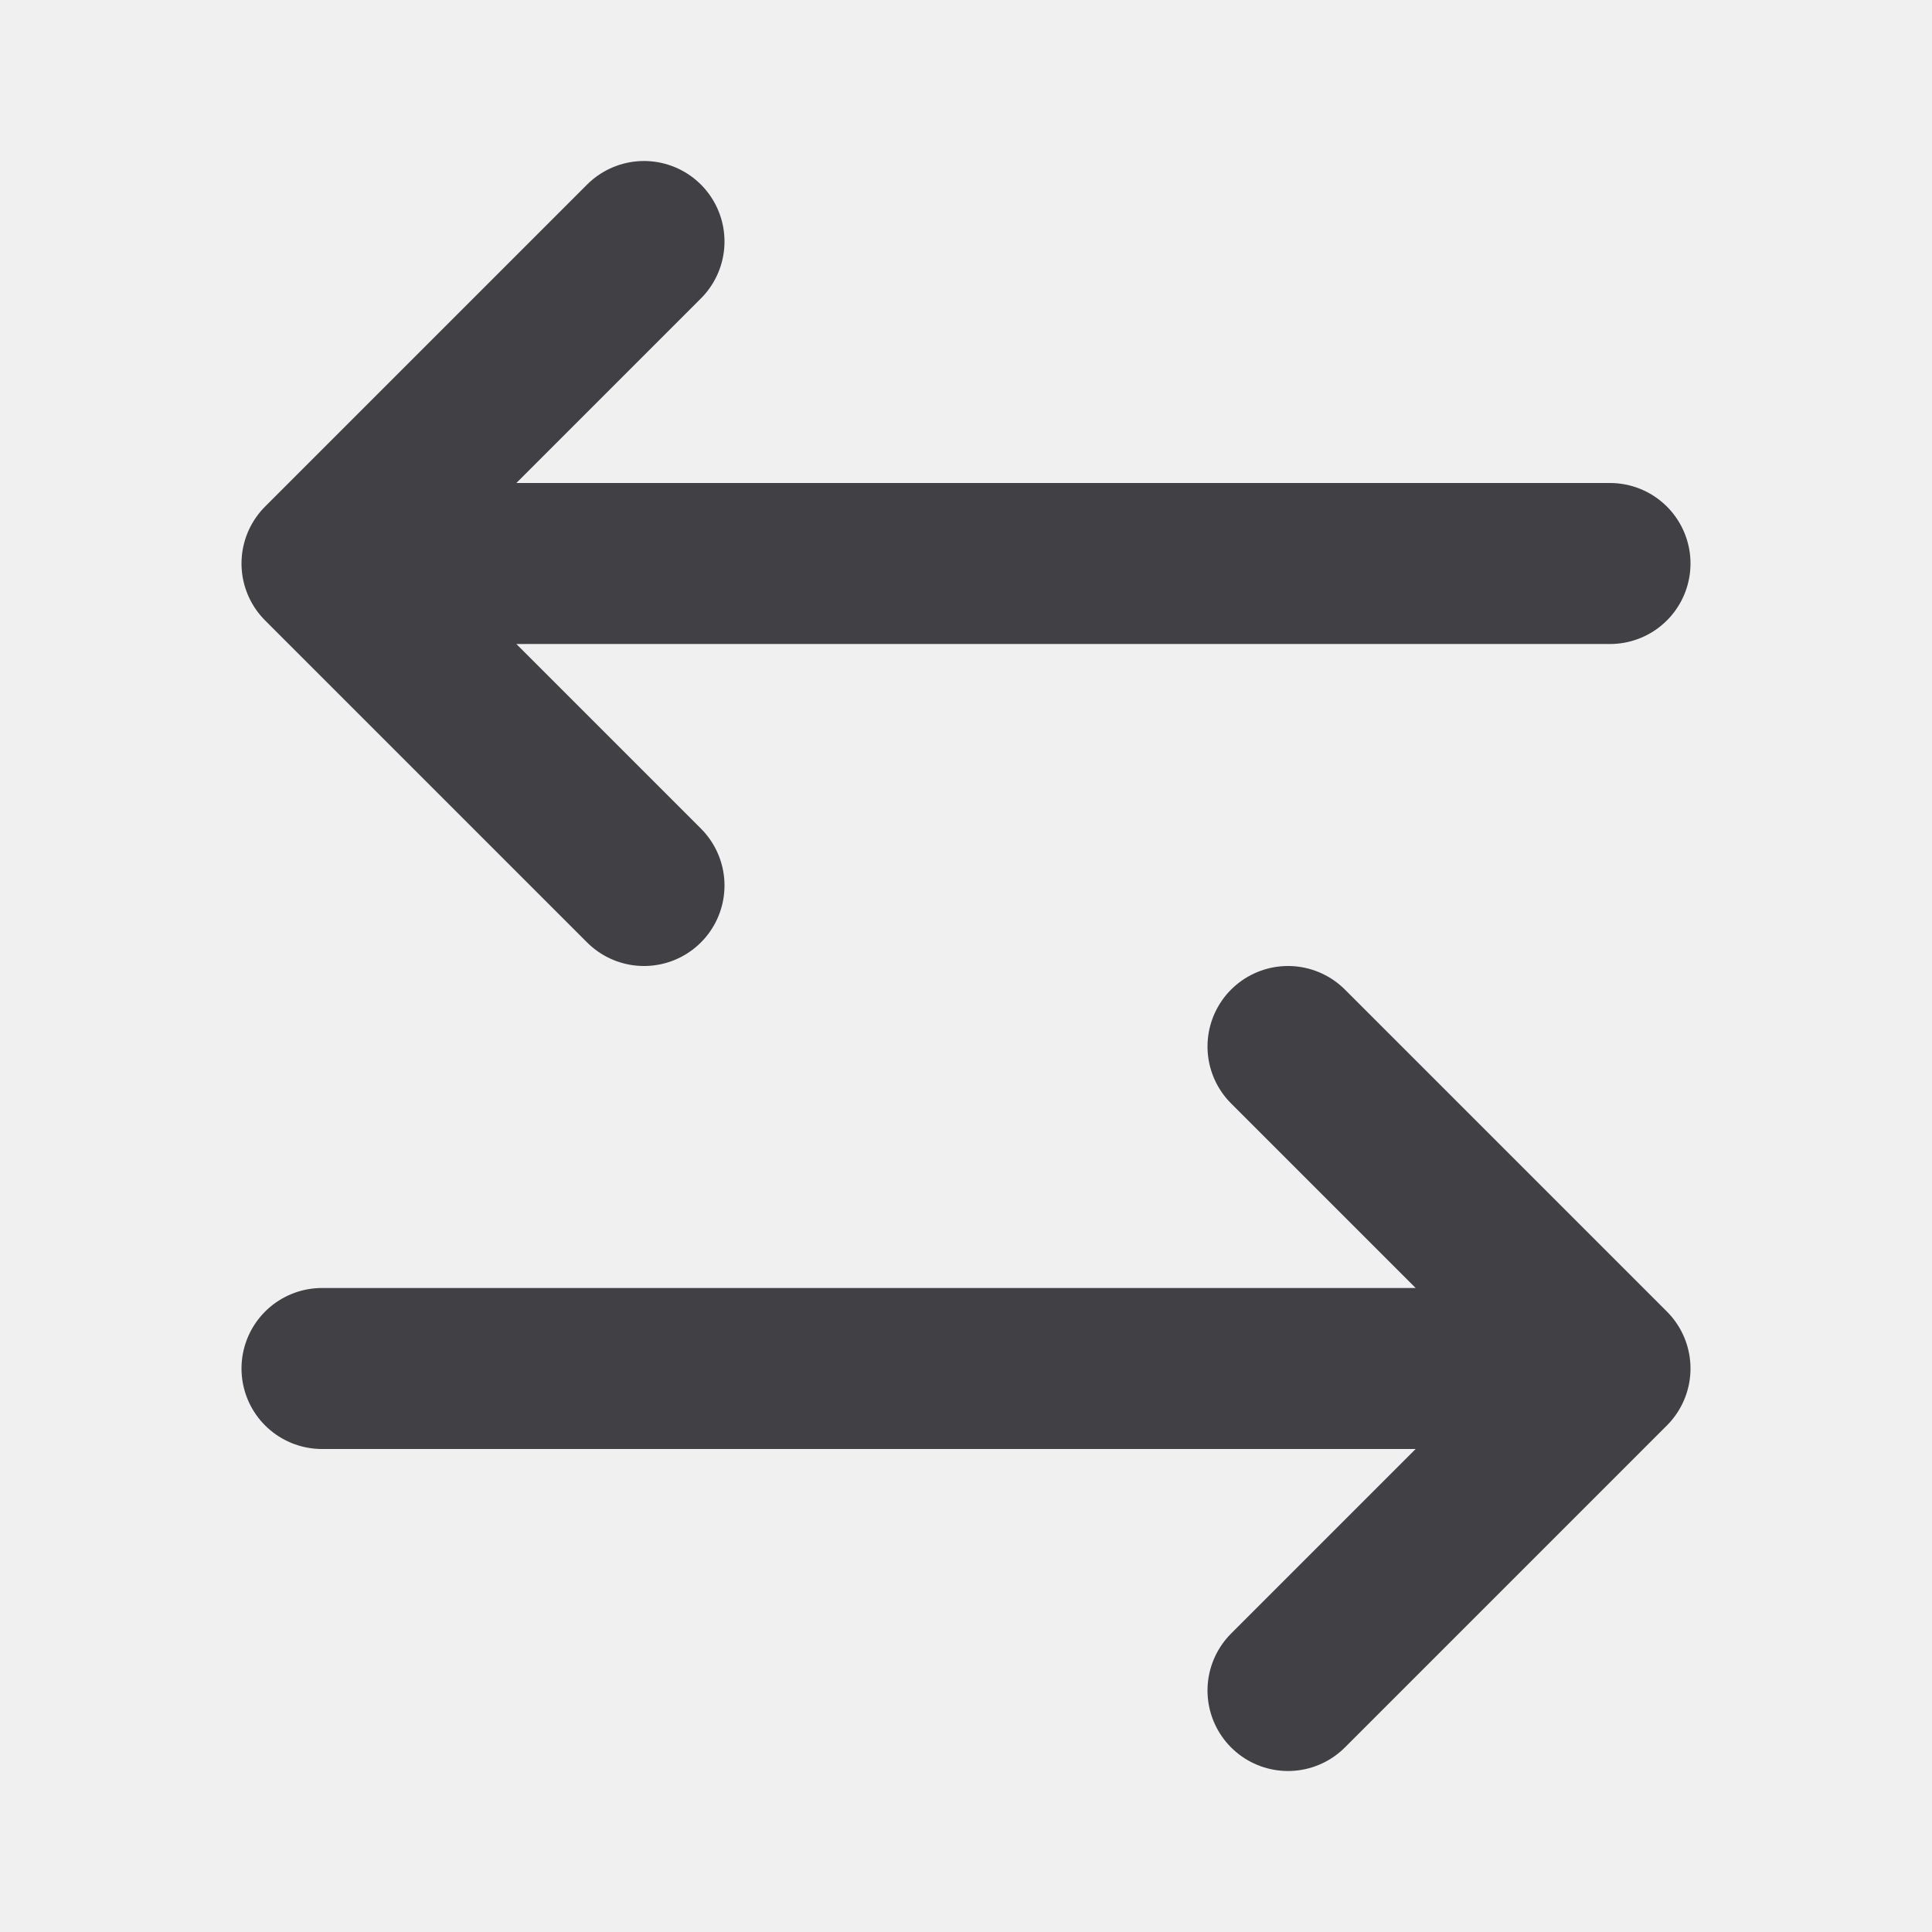
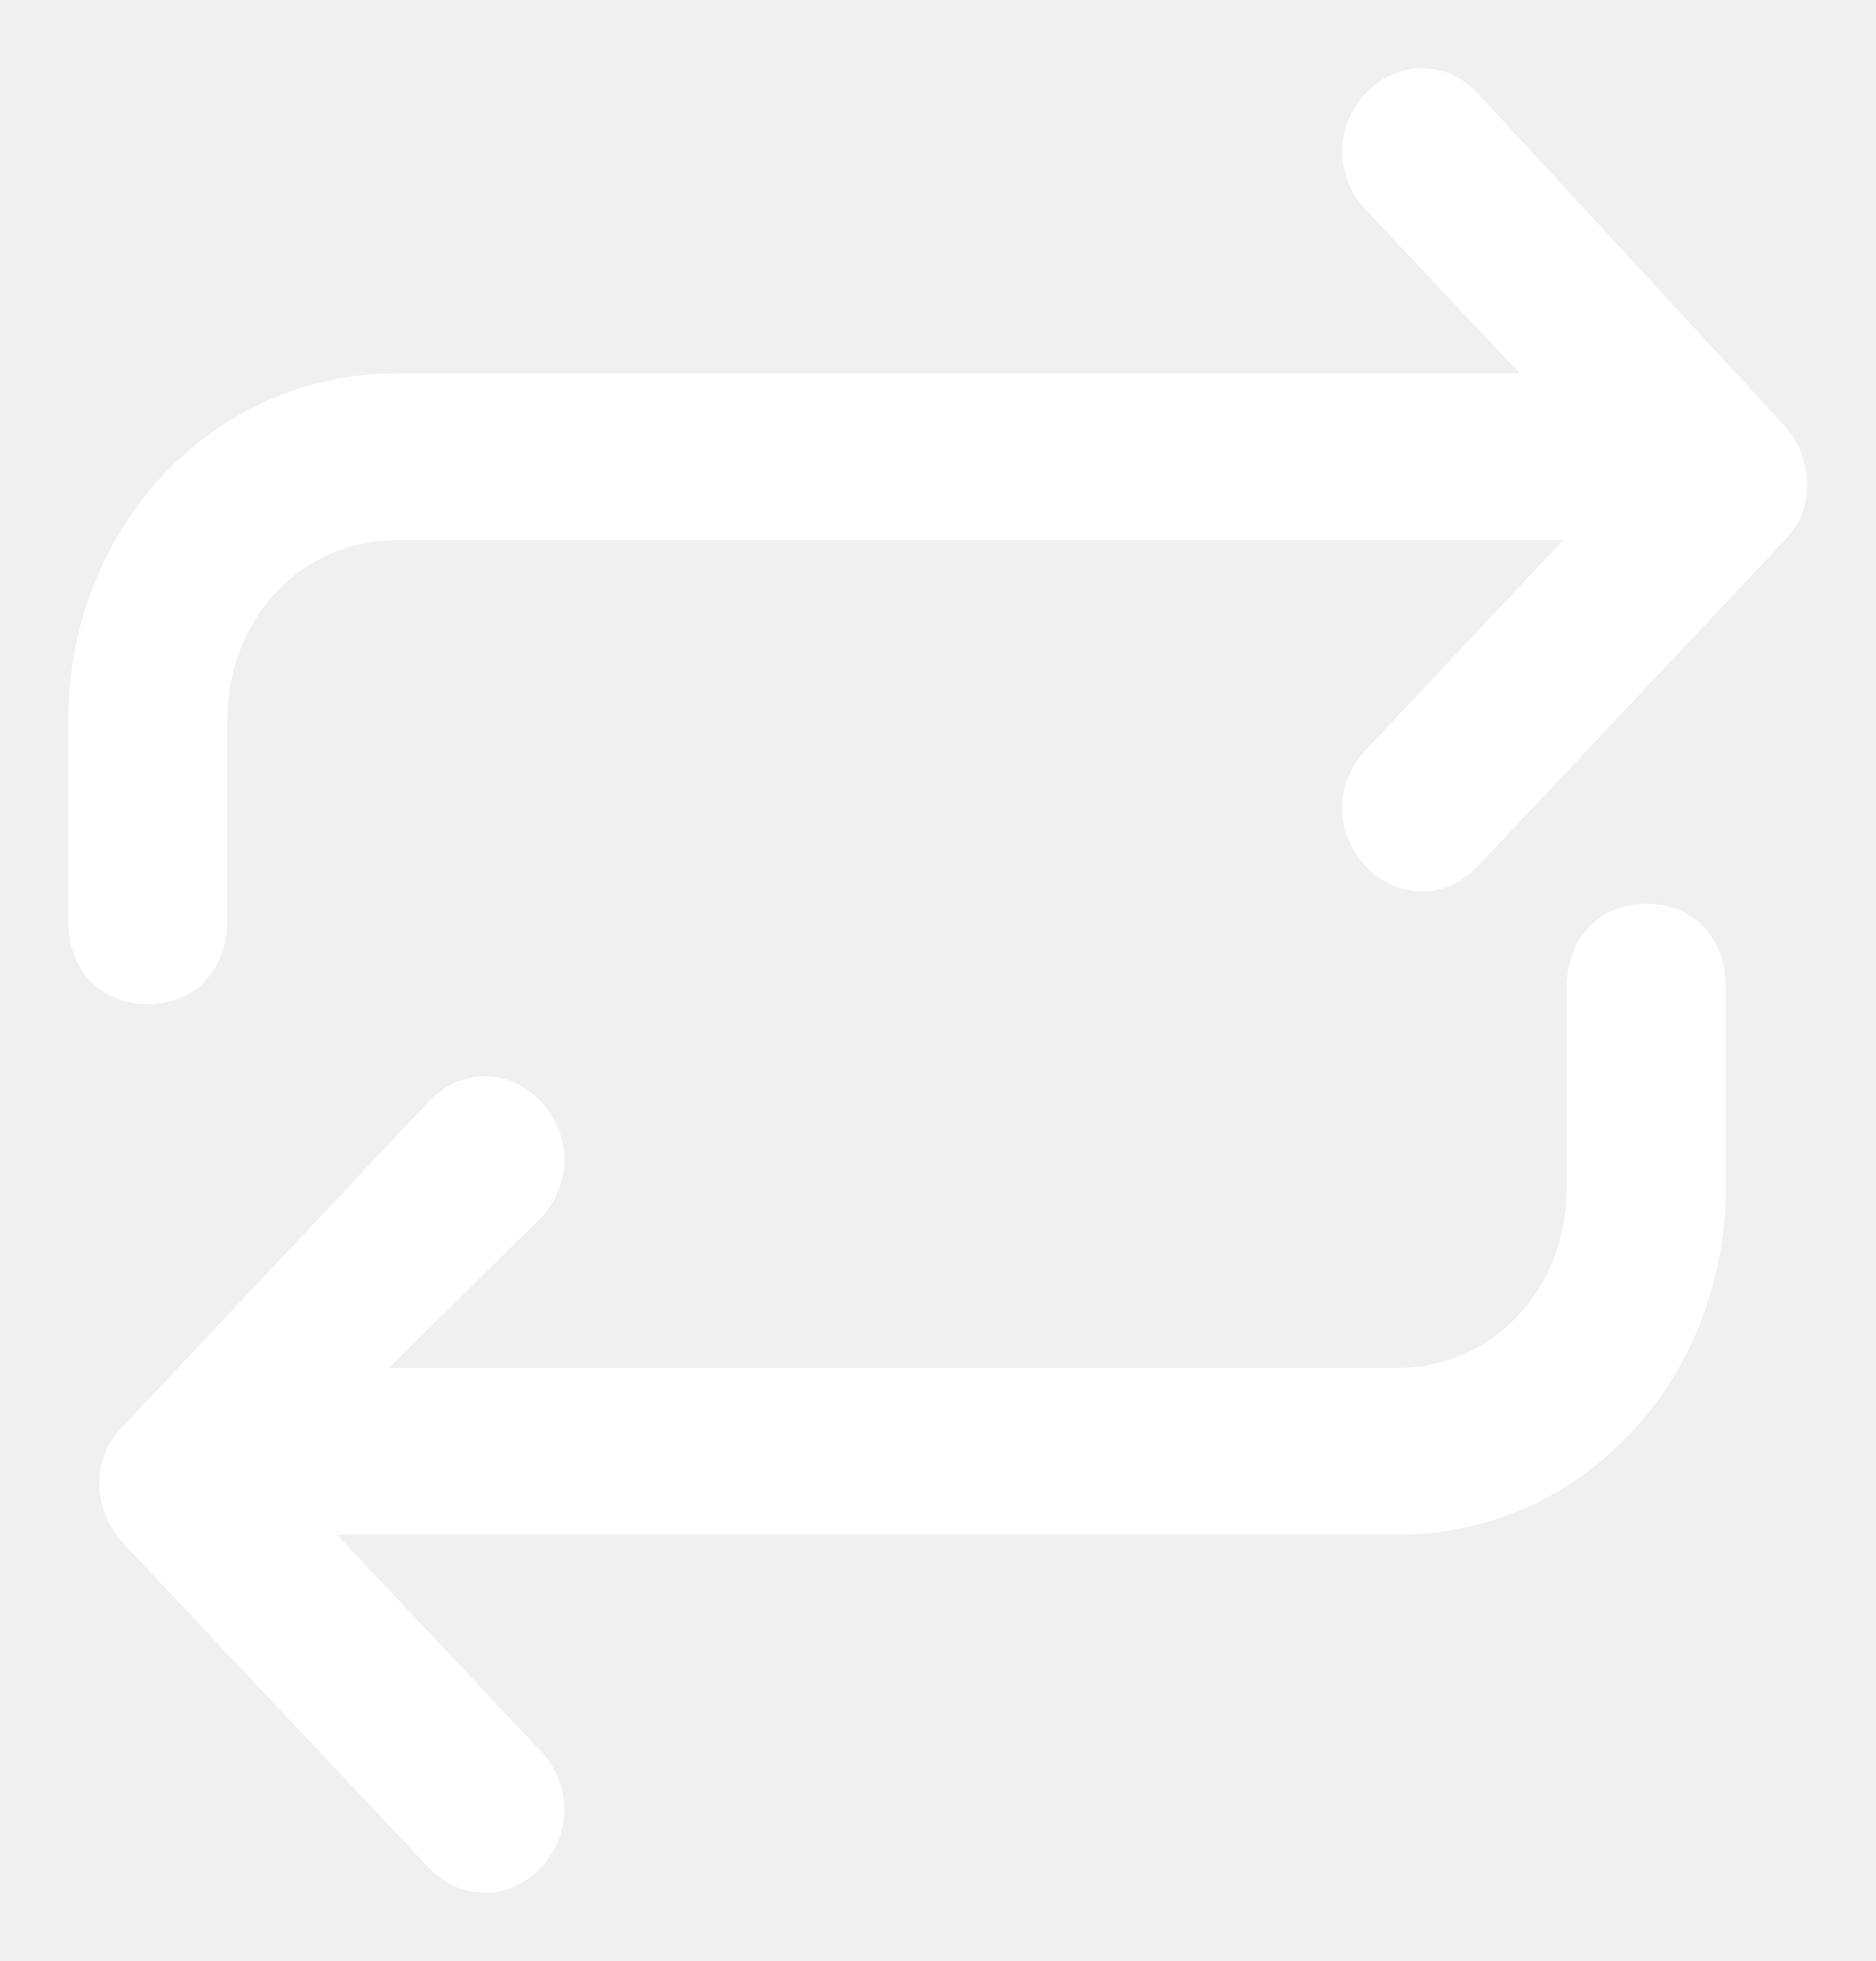
- <svg xmlns="http://www.w3.org/2000/svg" width="24" height="24" viewBox="0 0 24 24" fill="none">
-   <path d="M4 17H20M20 17L16 13M20 17L16 21M20 7H4M4 7L8 3M4 7L8 11" stroke="#404045" stroke-width="2" stroke-linecap="round" stroke-linejoin="round" />
+ <svg xmlns="http://www.w3.org/2000/svg" width="22" height="23" viewBox="0 0 22 23" fill="none">
+   <path d="M1.512 18.026L1.512 18.026L5.102 21.836C5.434 22.188 5.941 22.188 6.273 21.836C6.602 21.486 6.602 20.959 6.273 20.61L3.722 17.901H16.383C18.493 17.901 20.145 16.141 20.145 13.912V11.578C20.145 11.324 20.065 11.103 19.916 10.946C19.767 10.787 19.557 10.7 19.312 10.7C19.068 10.7 18.858 10.787 18.709 10.946C18.56 11.103 18.48 11.324 18.48 11.578V13.912C18.48 15.184 17.567 16.145 16.383 16.145H4.318L6.27 14.216L6.27 14.217L6.273 14.214C6.602 13.865 6.602 13.338 6.273 12.988C5.941 12.636 5.434 12.636 5.102 12.988L1.513 16.8C1.513 16.8 1.513 16.8 1.512 16.8C1.349 16.971 1.265 17.152 1.265 17.413C1.265 17.593 1.346 17.849 1.512 18.026ZM18.058 4.478H4.662C2.552 4.478 0.9 6.238 0.9 8.467V10.8C0.9 11.055 0.98 11.275 1.128 11.433C1.277 11.591 1.488 11.678 1.732 11.678C1.977 11.678 2.188 11.591 2.337 11.433C2.485 11.275 2.565 11.055 2.565 10.8V8.467C2.565 7.194 3.478 6.234 4.662 6.234H18.569L16.092 8.866C16.092 8.866 16.092 8.866 16.092 8.866C15.763 9.215 15.763 9.742 16.092 10.091C16.424 10.444 16.931 10.444 17.263 10.091L20.853 6.279C20.932 6.195 20.995 6.107 21.038 6.006C21.08 5.904 21.1 5.794 21.1 5.666C21.1 5.49 21.02 5.231 20.853 5.054C20.853 5.054 20.853 5.054 20.853 5.054L17.264 1.165L17.263 1.164C16.931 0.812 16.424 0.812 16.092 1.164C15.763 1.514 15.763 2.041 16.092 2.39L18.058 4.478Z" fill="white" stroke="white" stroke-width="0.2" />
</svg>
